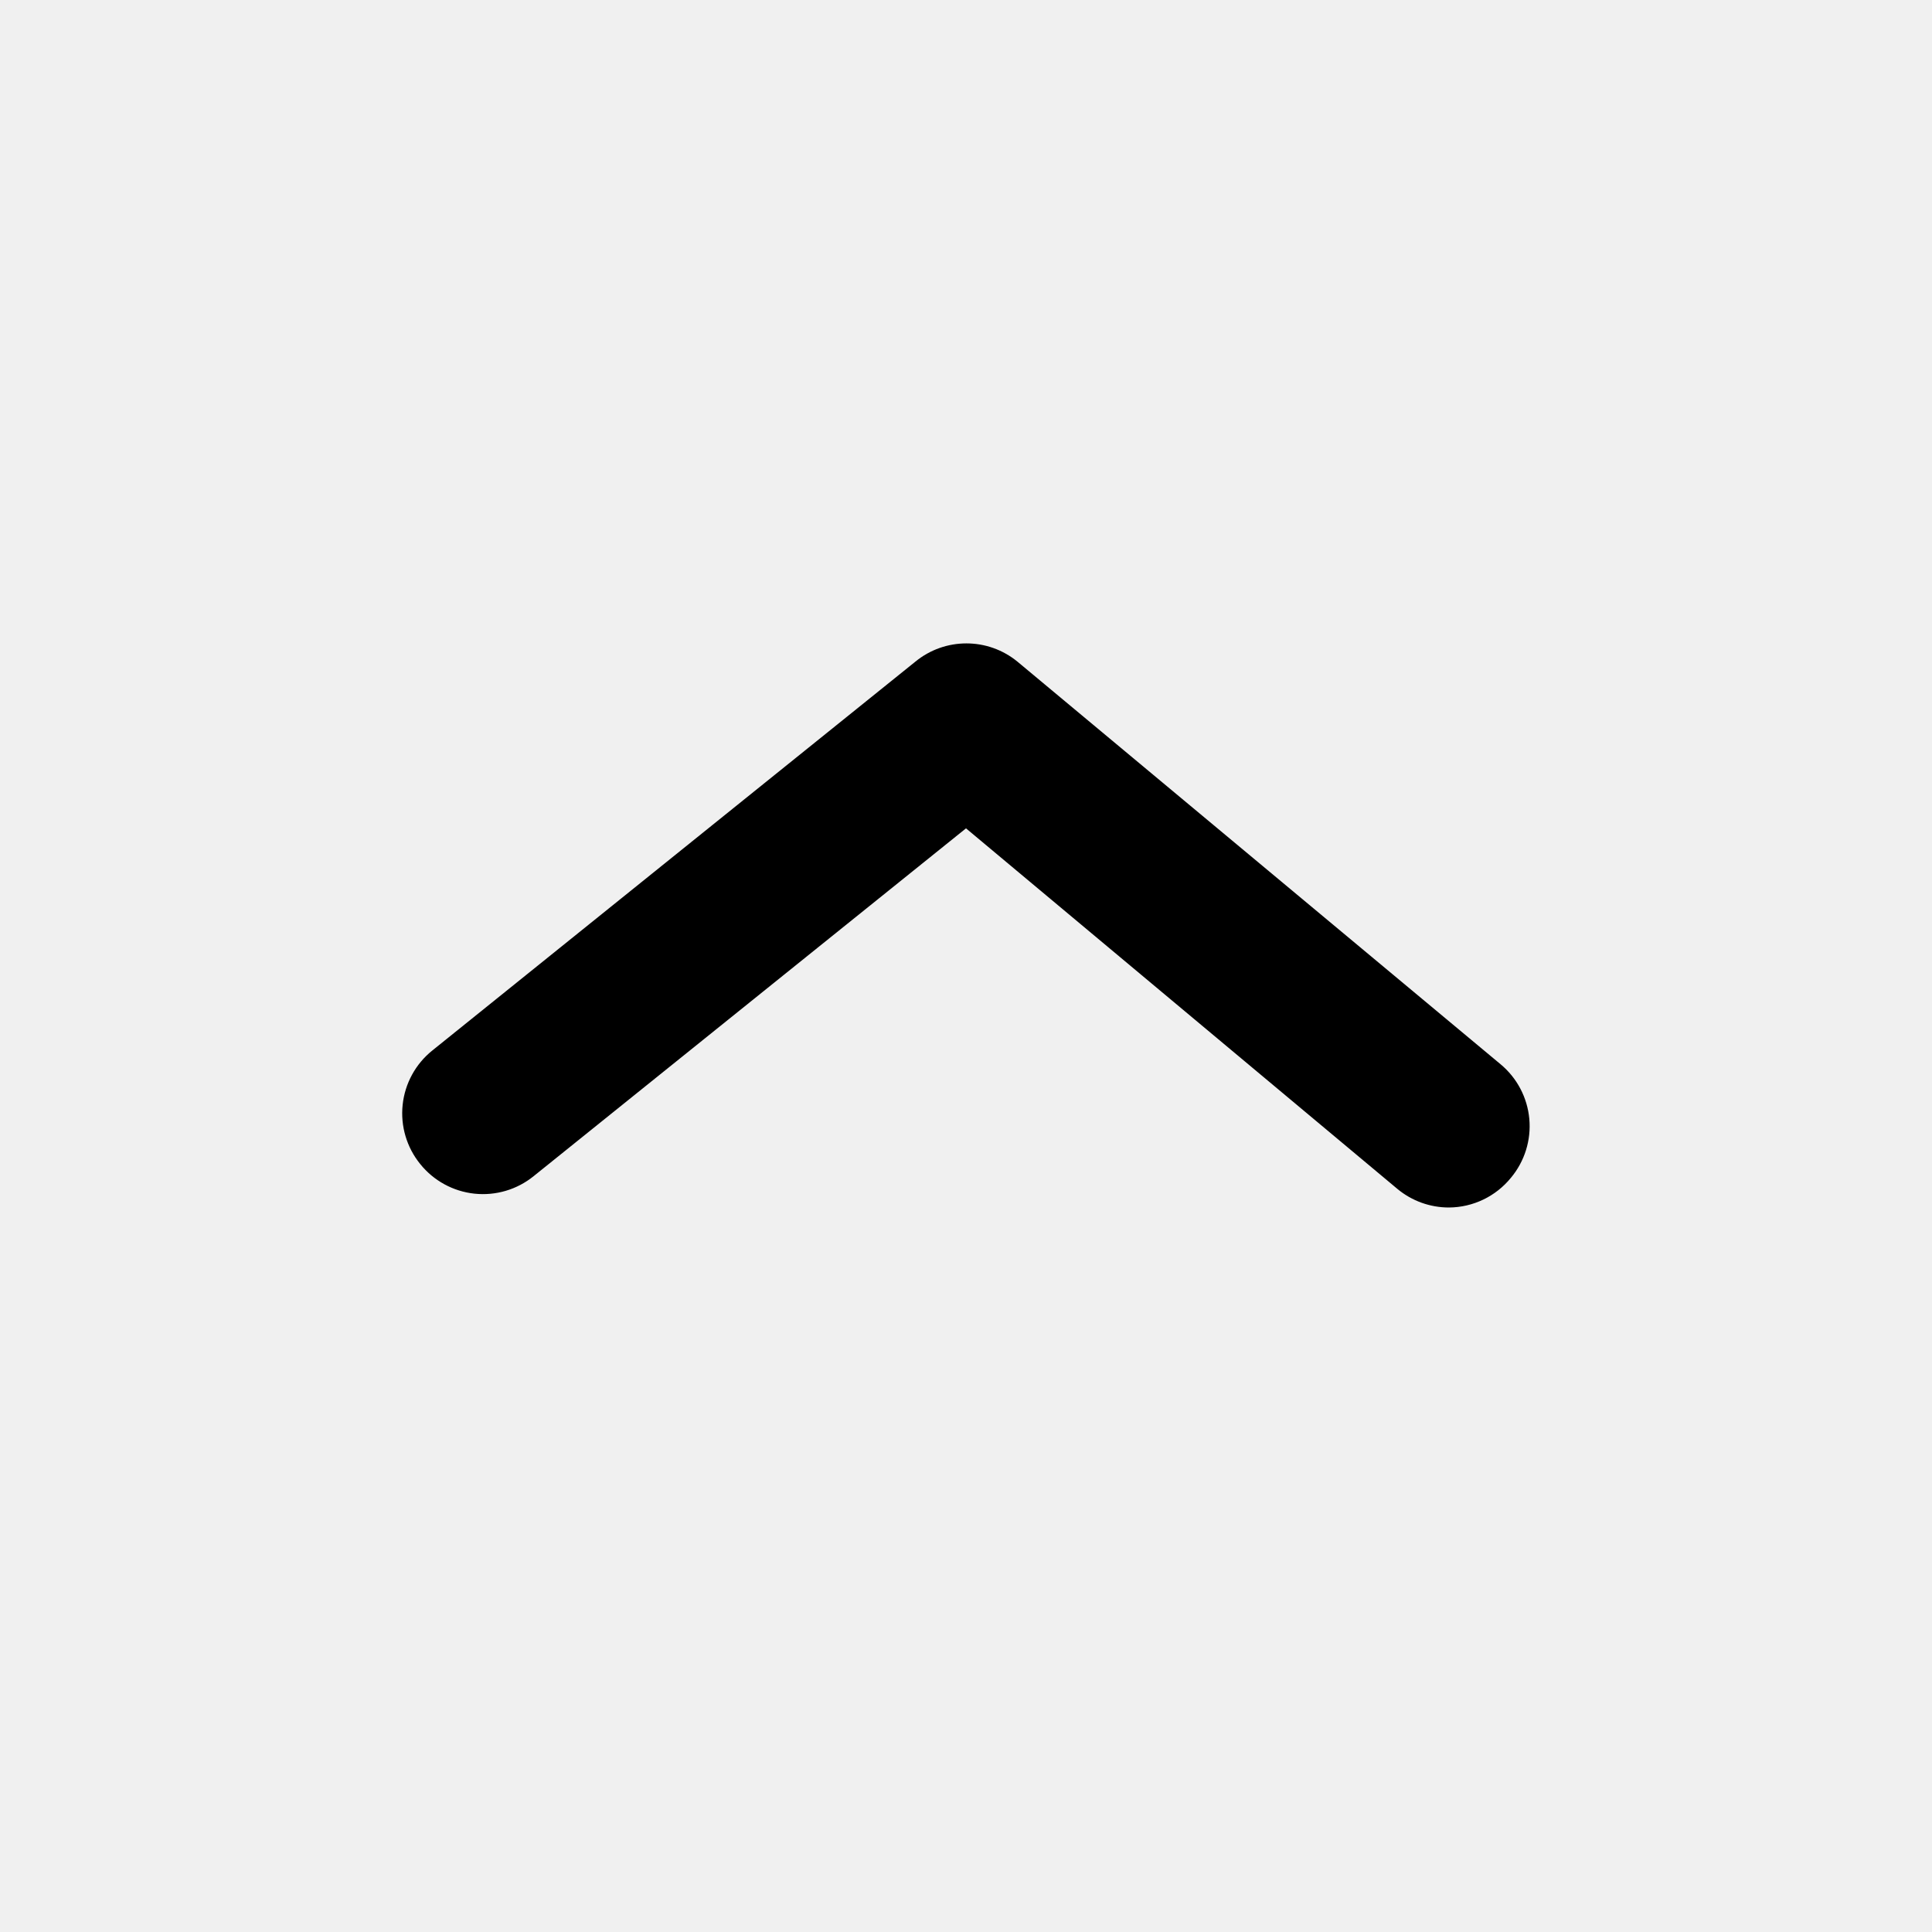
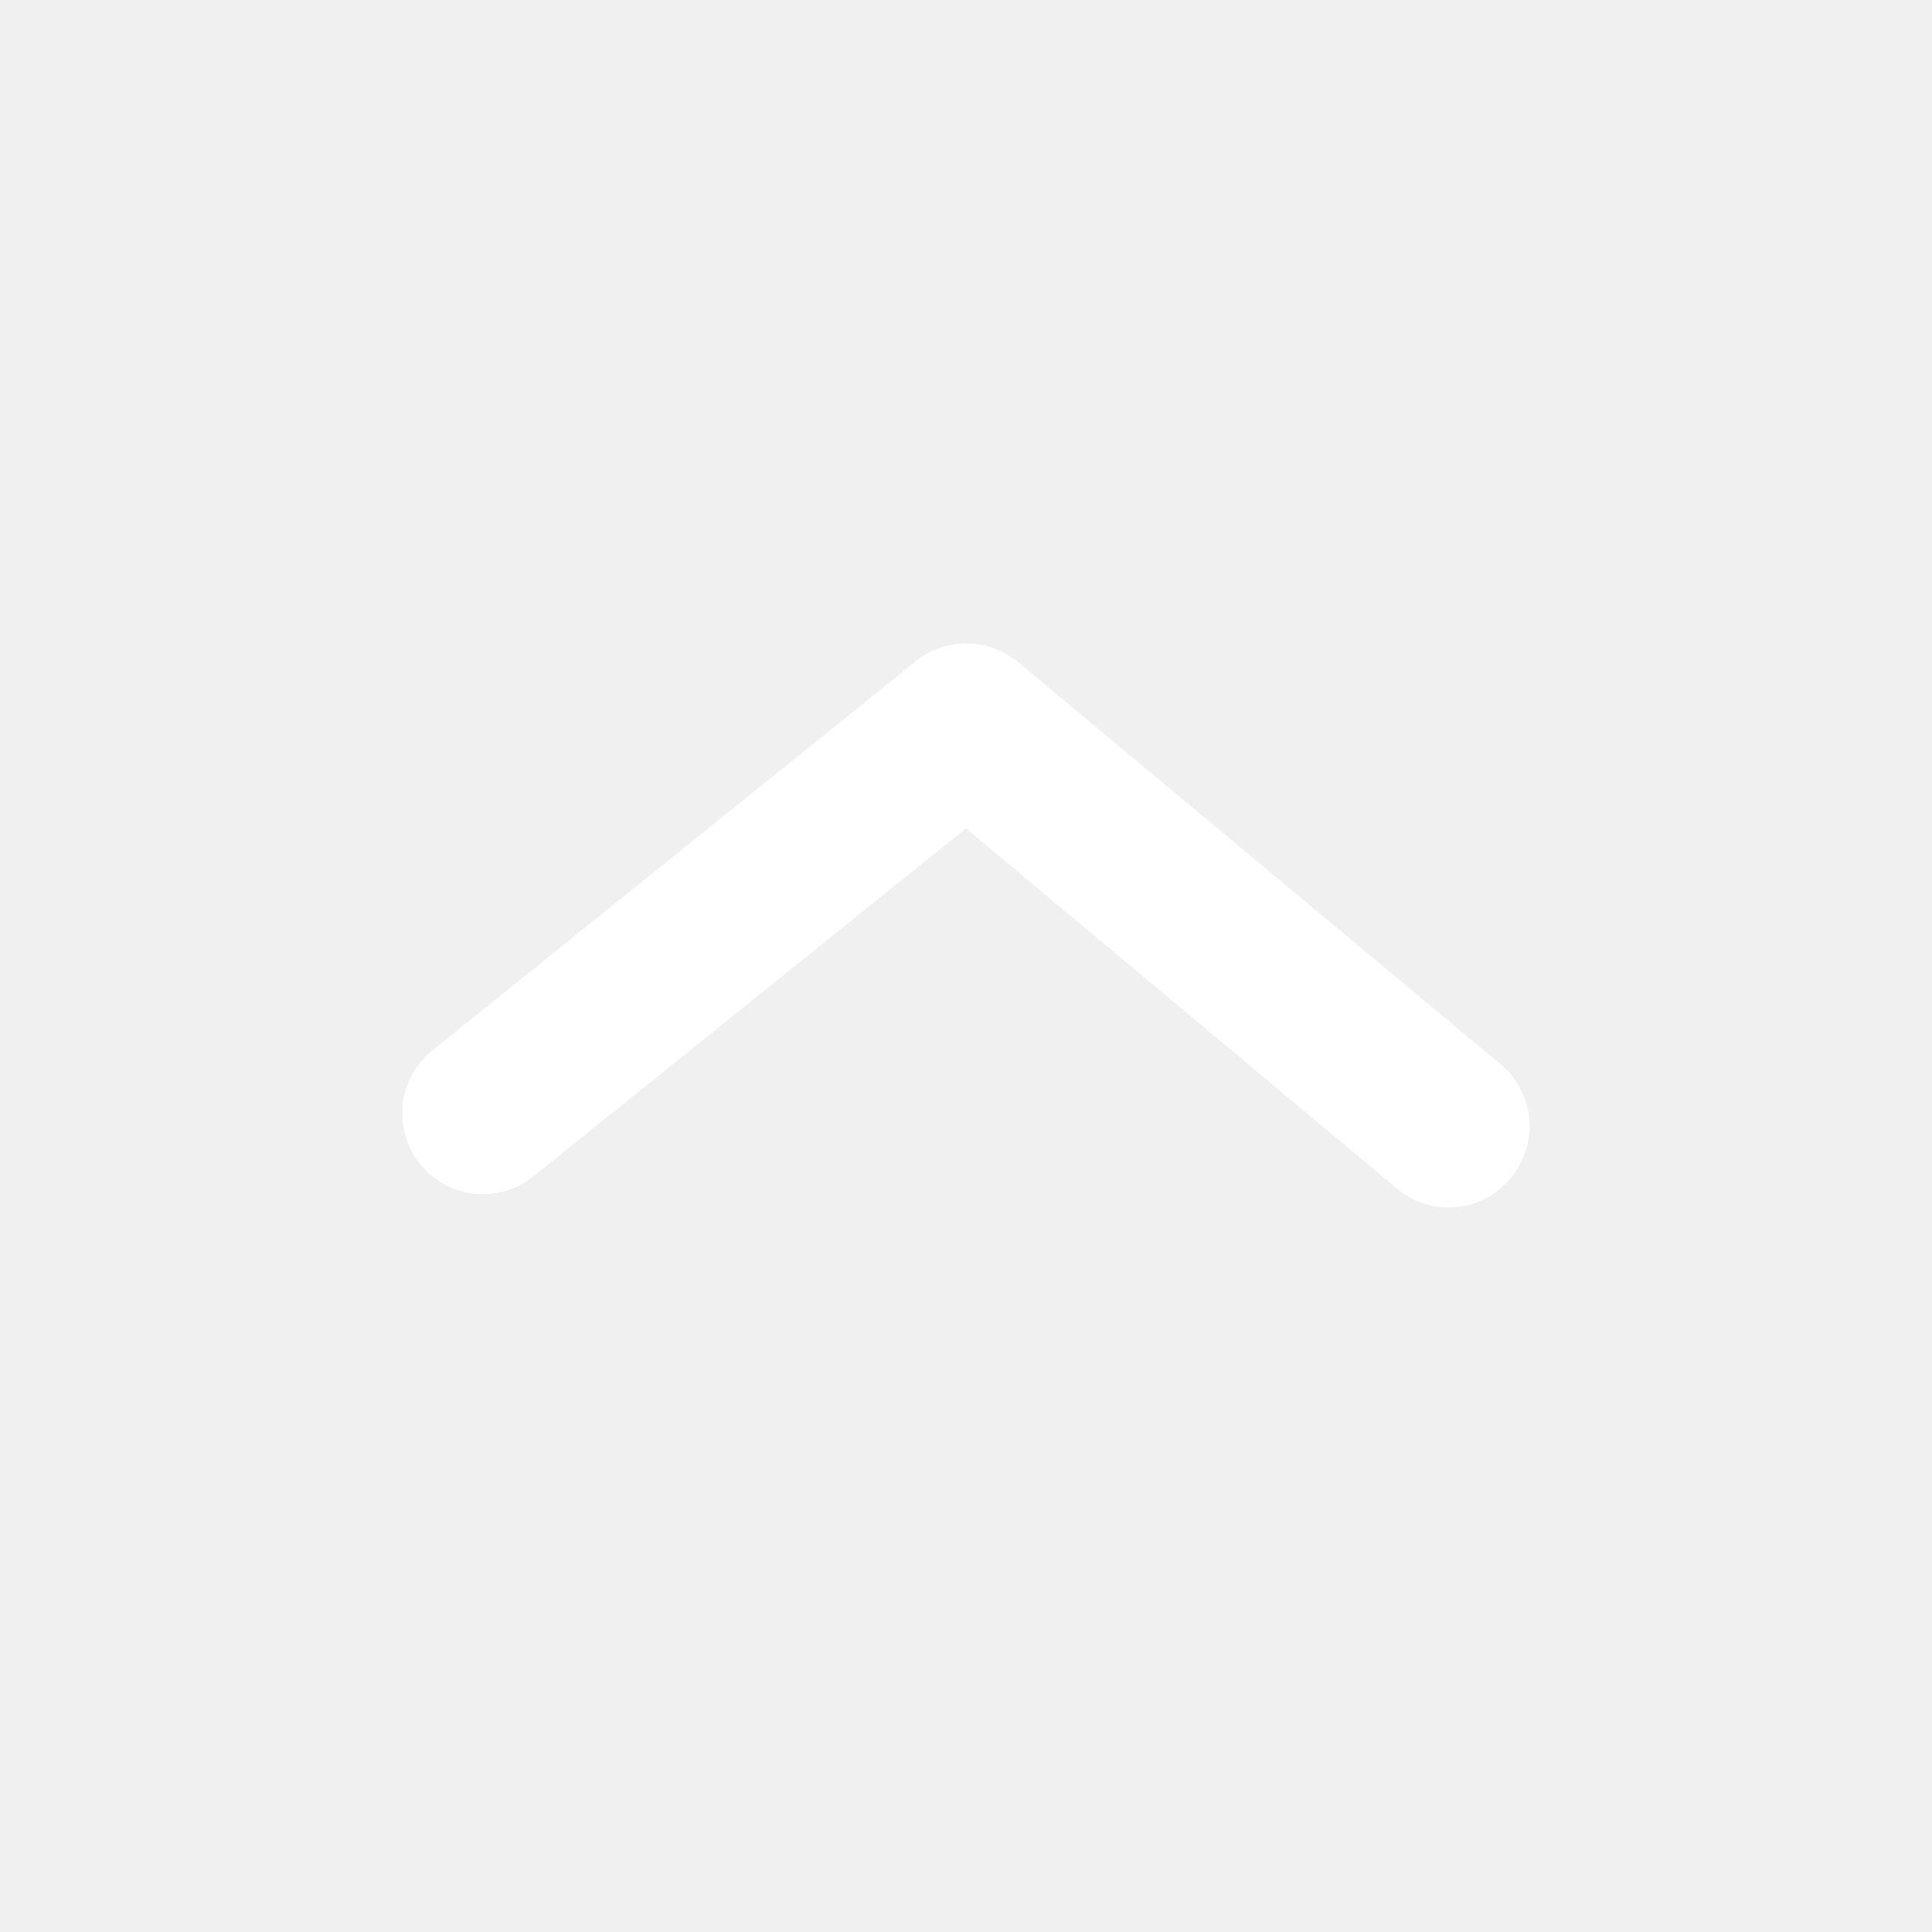
- <svg xmlns="http://www.w3.org/2000/svg" fill="#000000" width="800px" height="800px" viewBox="0 0 24 24">
+ <svg xmlns="http://www.w3.org/2000/svg" fill="#ffffff" width="800px" height="800px" viewBox="0 0 24 24">
  <g data-name="Layer 2">
    <g data-name="arrow-ios-upward">
      <rect width="24" height="24" transform="rotate(180 12 12)" opacity="0" />
      <path d="M18 15a1 1 0 0 1-.64-.23L12 10.29l-5.37 4.32a1 1 0 0 1-1.41-.15 1 1 0 0 1 .15-1.41l6-4.83a1 1 0 0 1 1.27 0l6 5a1 1 0 0 1 .13 1.41A1 1 0 0 1 18 15z" />
    </g>
  </g>
</svg>
